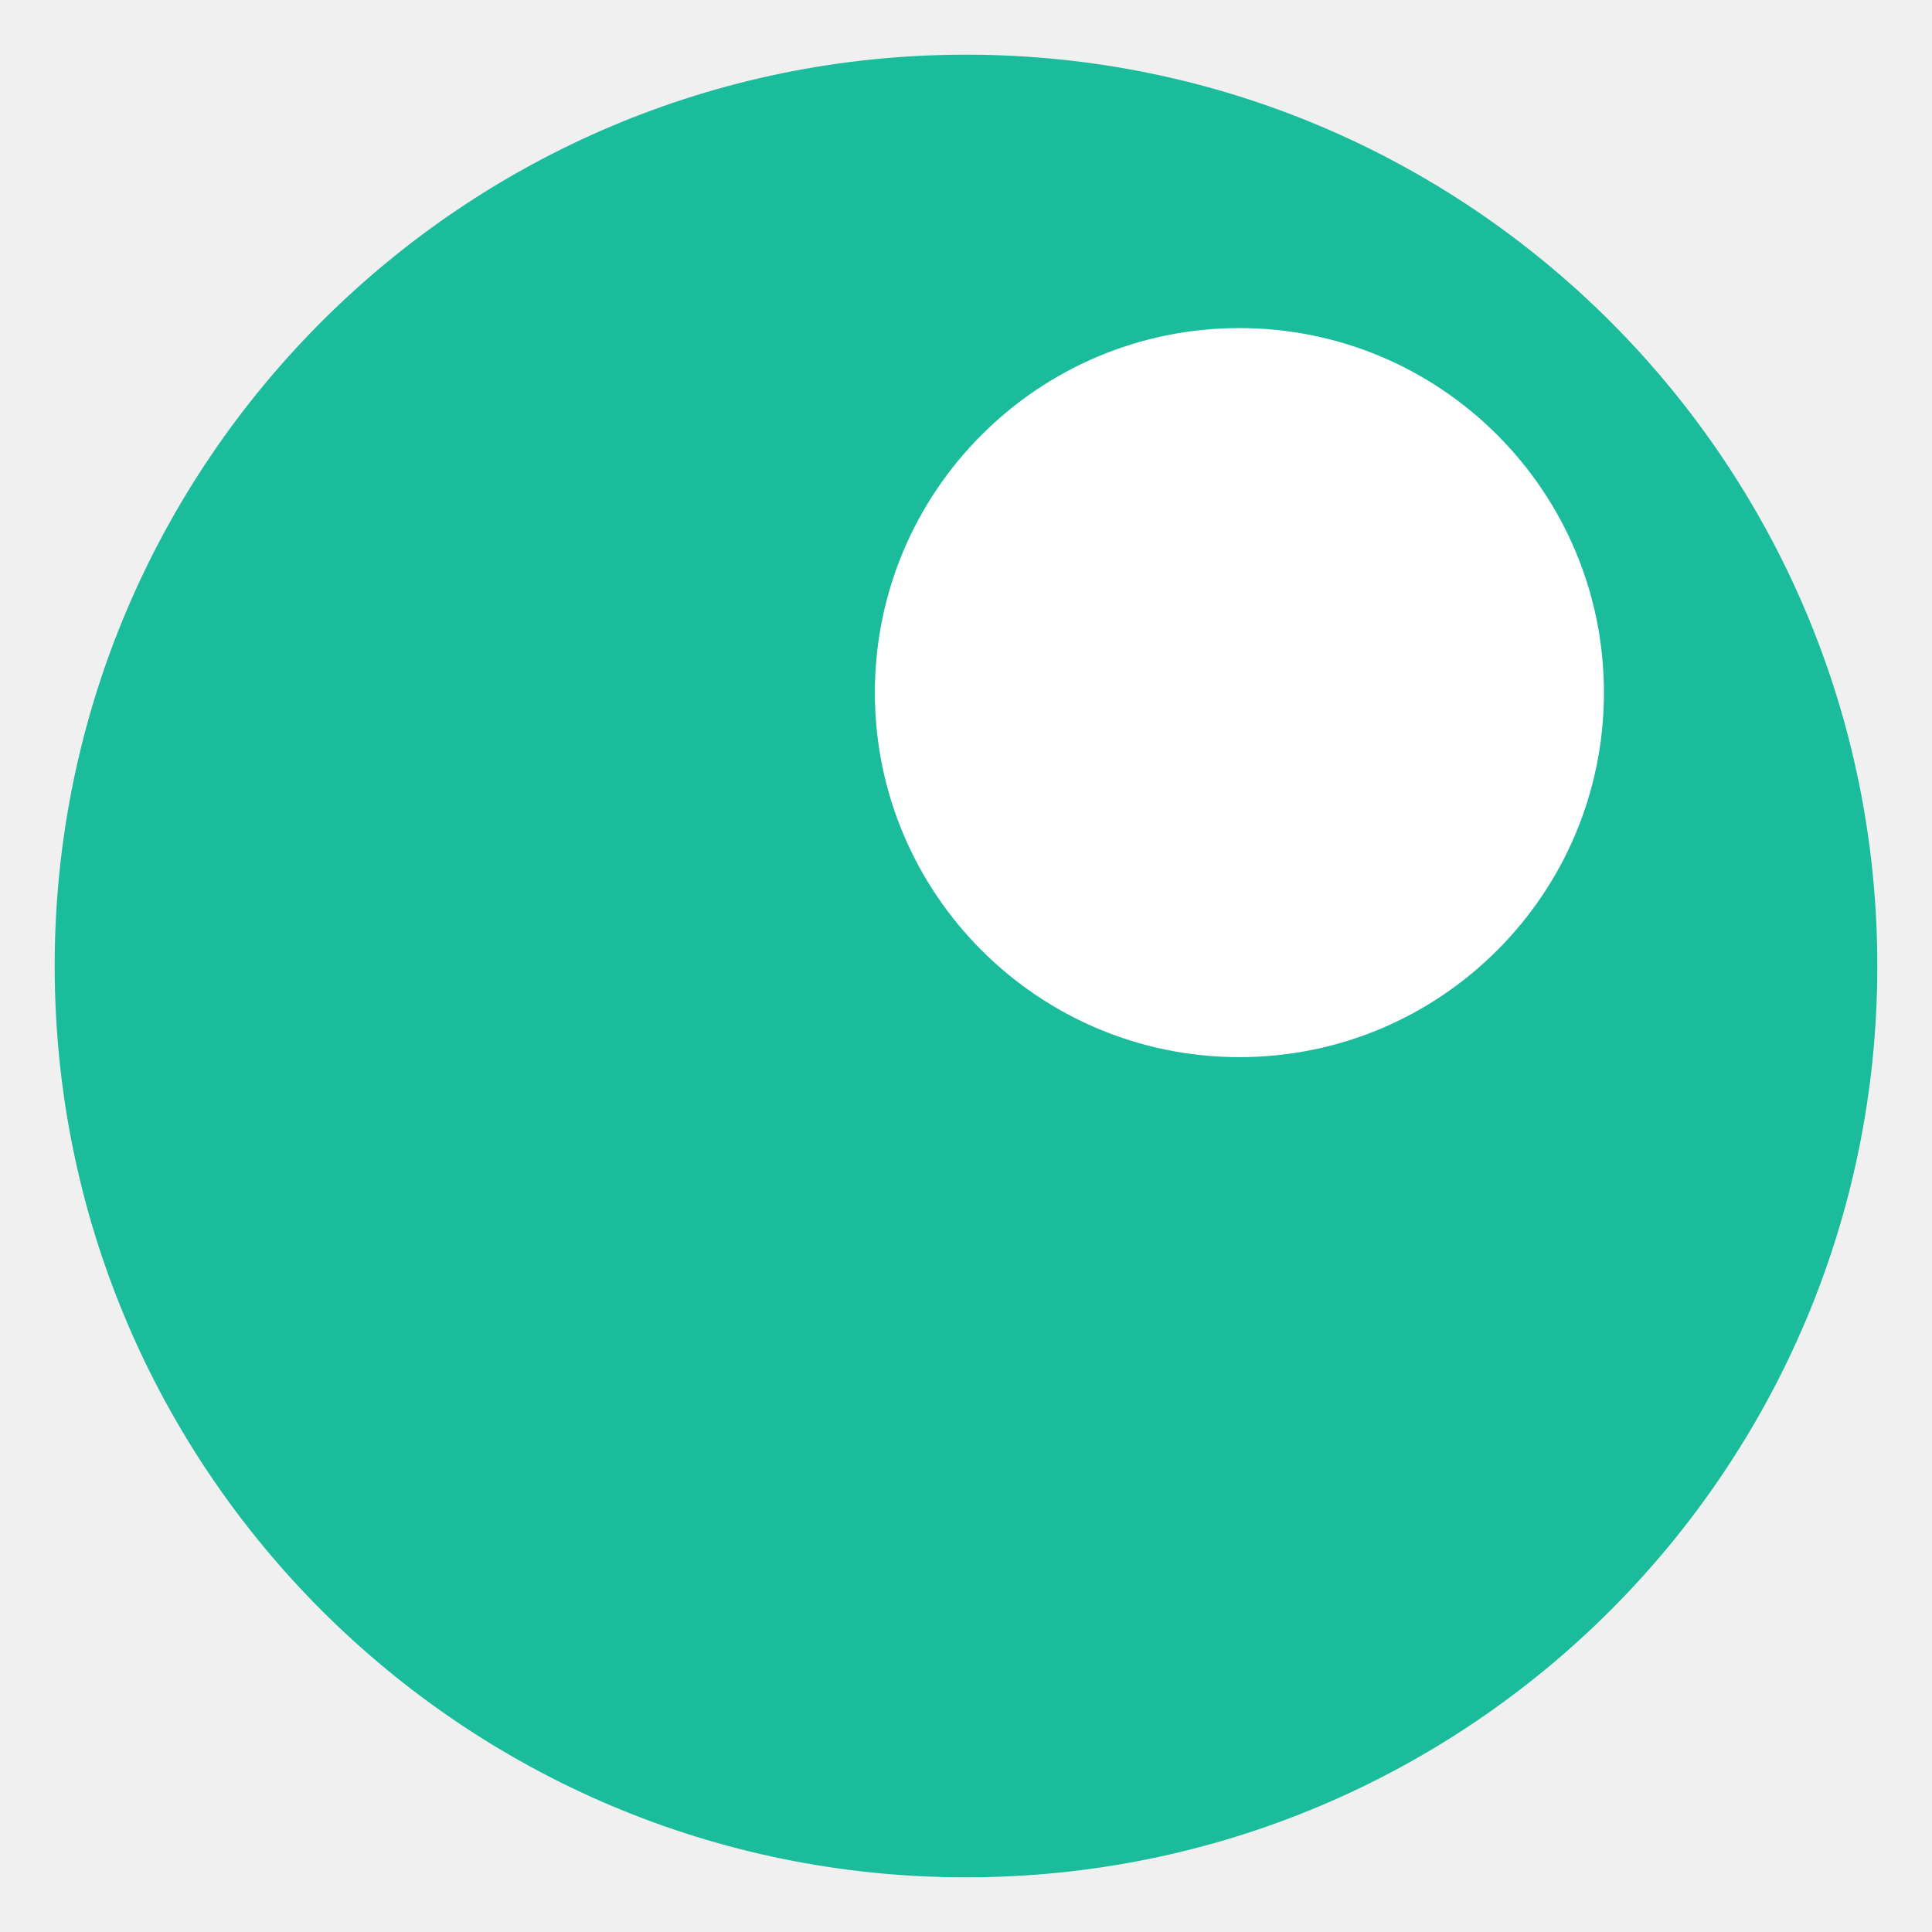
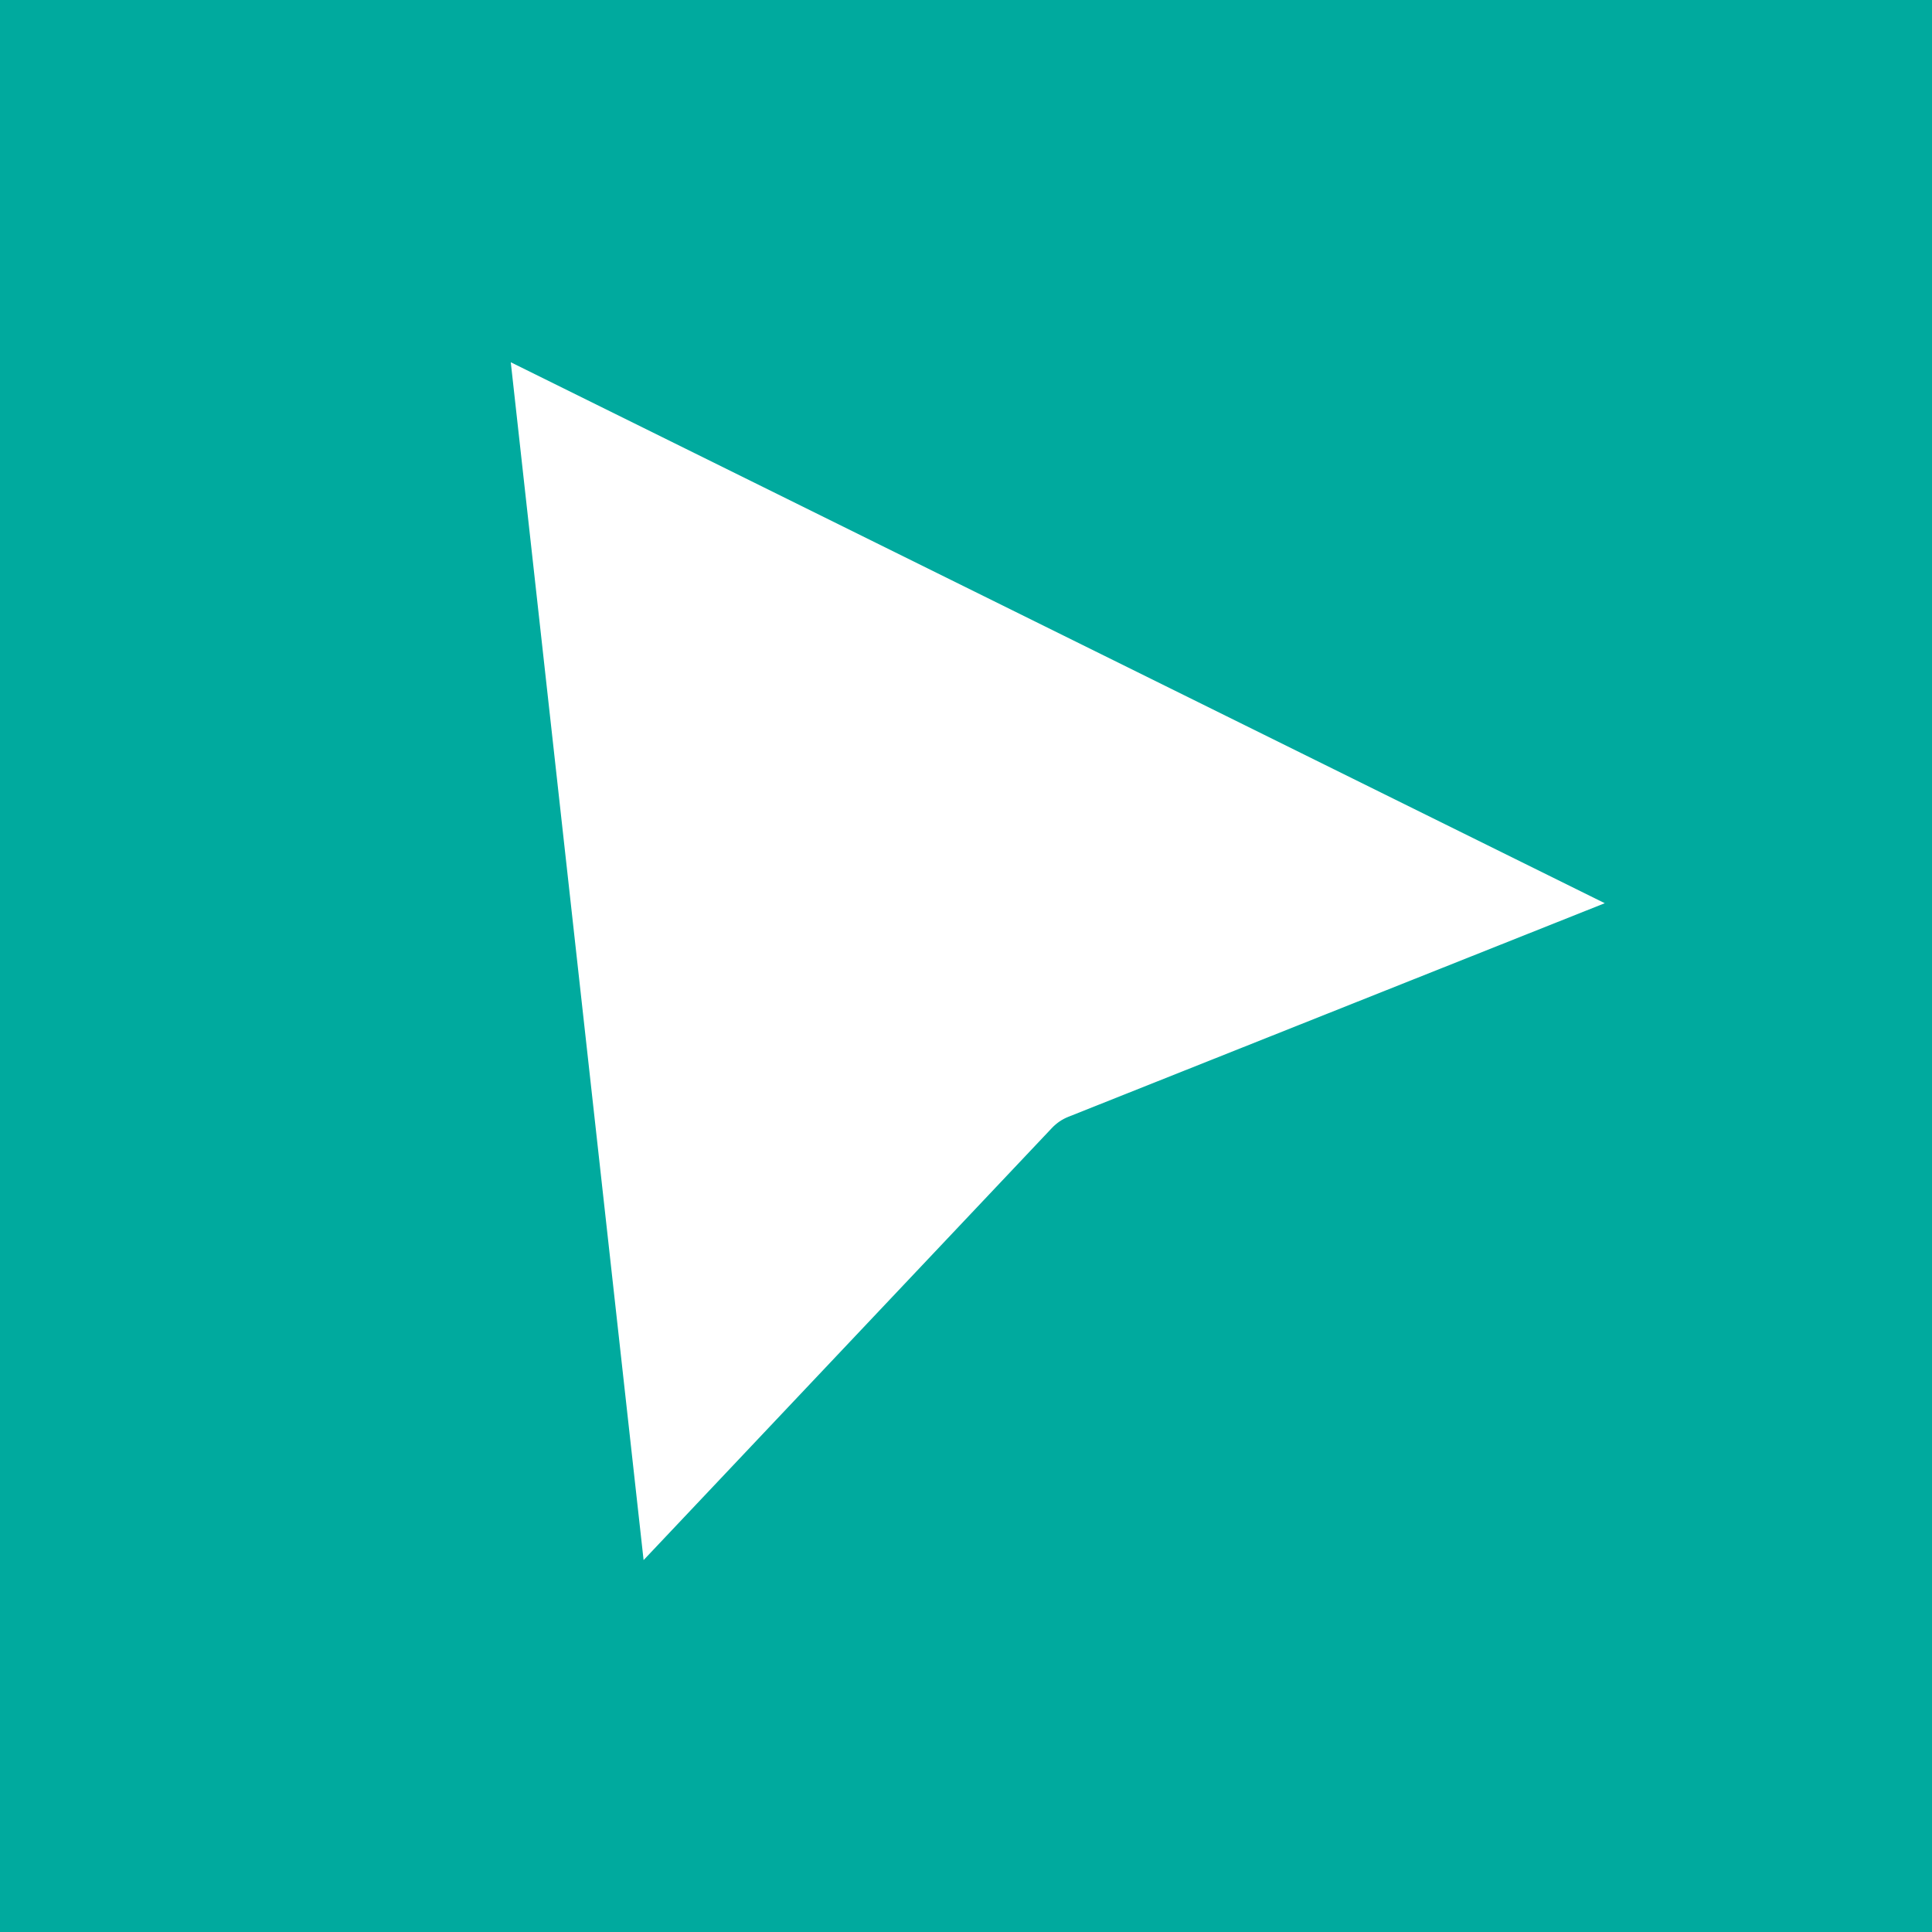
- <svg xmlns="http://www.w3.org/2000/svg" className="eye" viewBox="0 0 106 106" xmlnsXlink="http://www.w3.org/1999/xlink">
-   <circle class="iris" cx="53" cy="53" r="50" fill="#1abc9c" />
-   <circle class="pupil" cx="68" cy="38" r="20" fill="white" />
+ <svg xmlns="http://www.w3.org/2000/svg" id="Capa_1" data-name="Capa 1" viewBox="0 0 800 800">
+   <defs>
+     <style>.cls-1{fill:#00aa9e;}.cls-2{fill:#fff;}</style>
+   </defs>
+   <rect class="cls-1" width="800" height="800" />
+   <path class="cls-2" d="M211.5,150l55,496,76.73-81.2L435.65,467a18.83,18.83,0,0,1,6.7-4.54L664.5,374Z" />
</svg>
